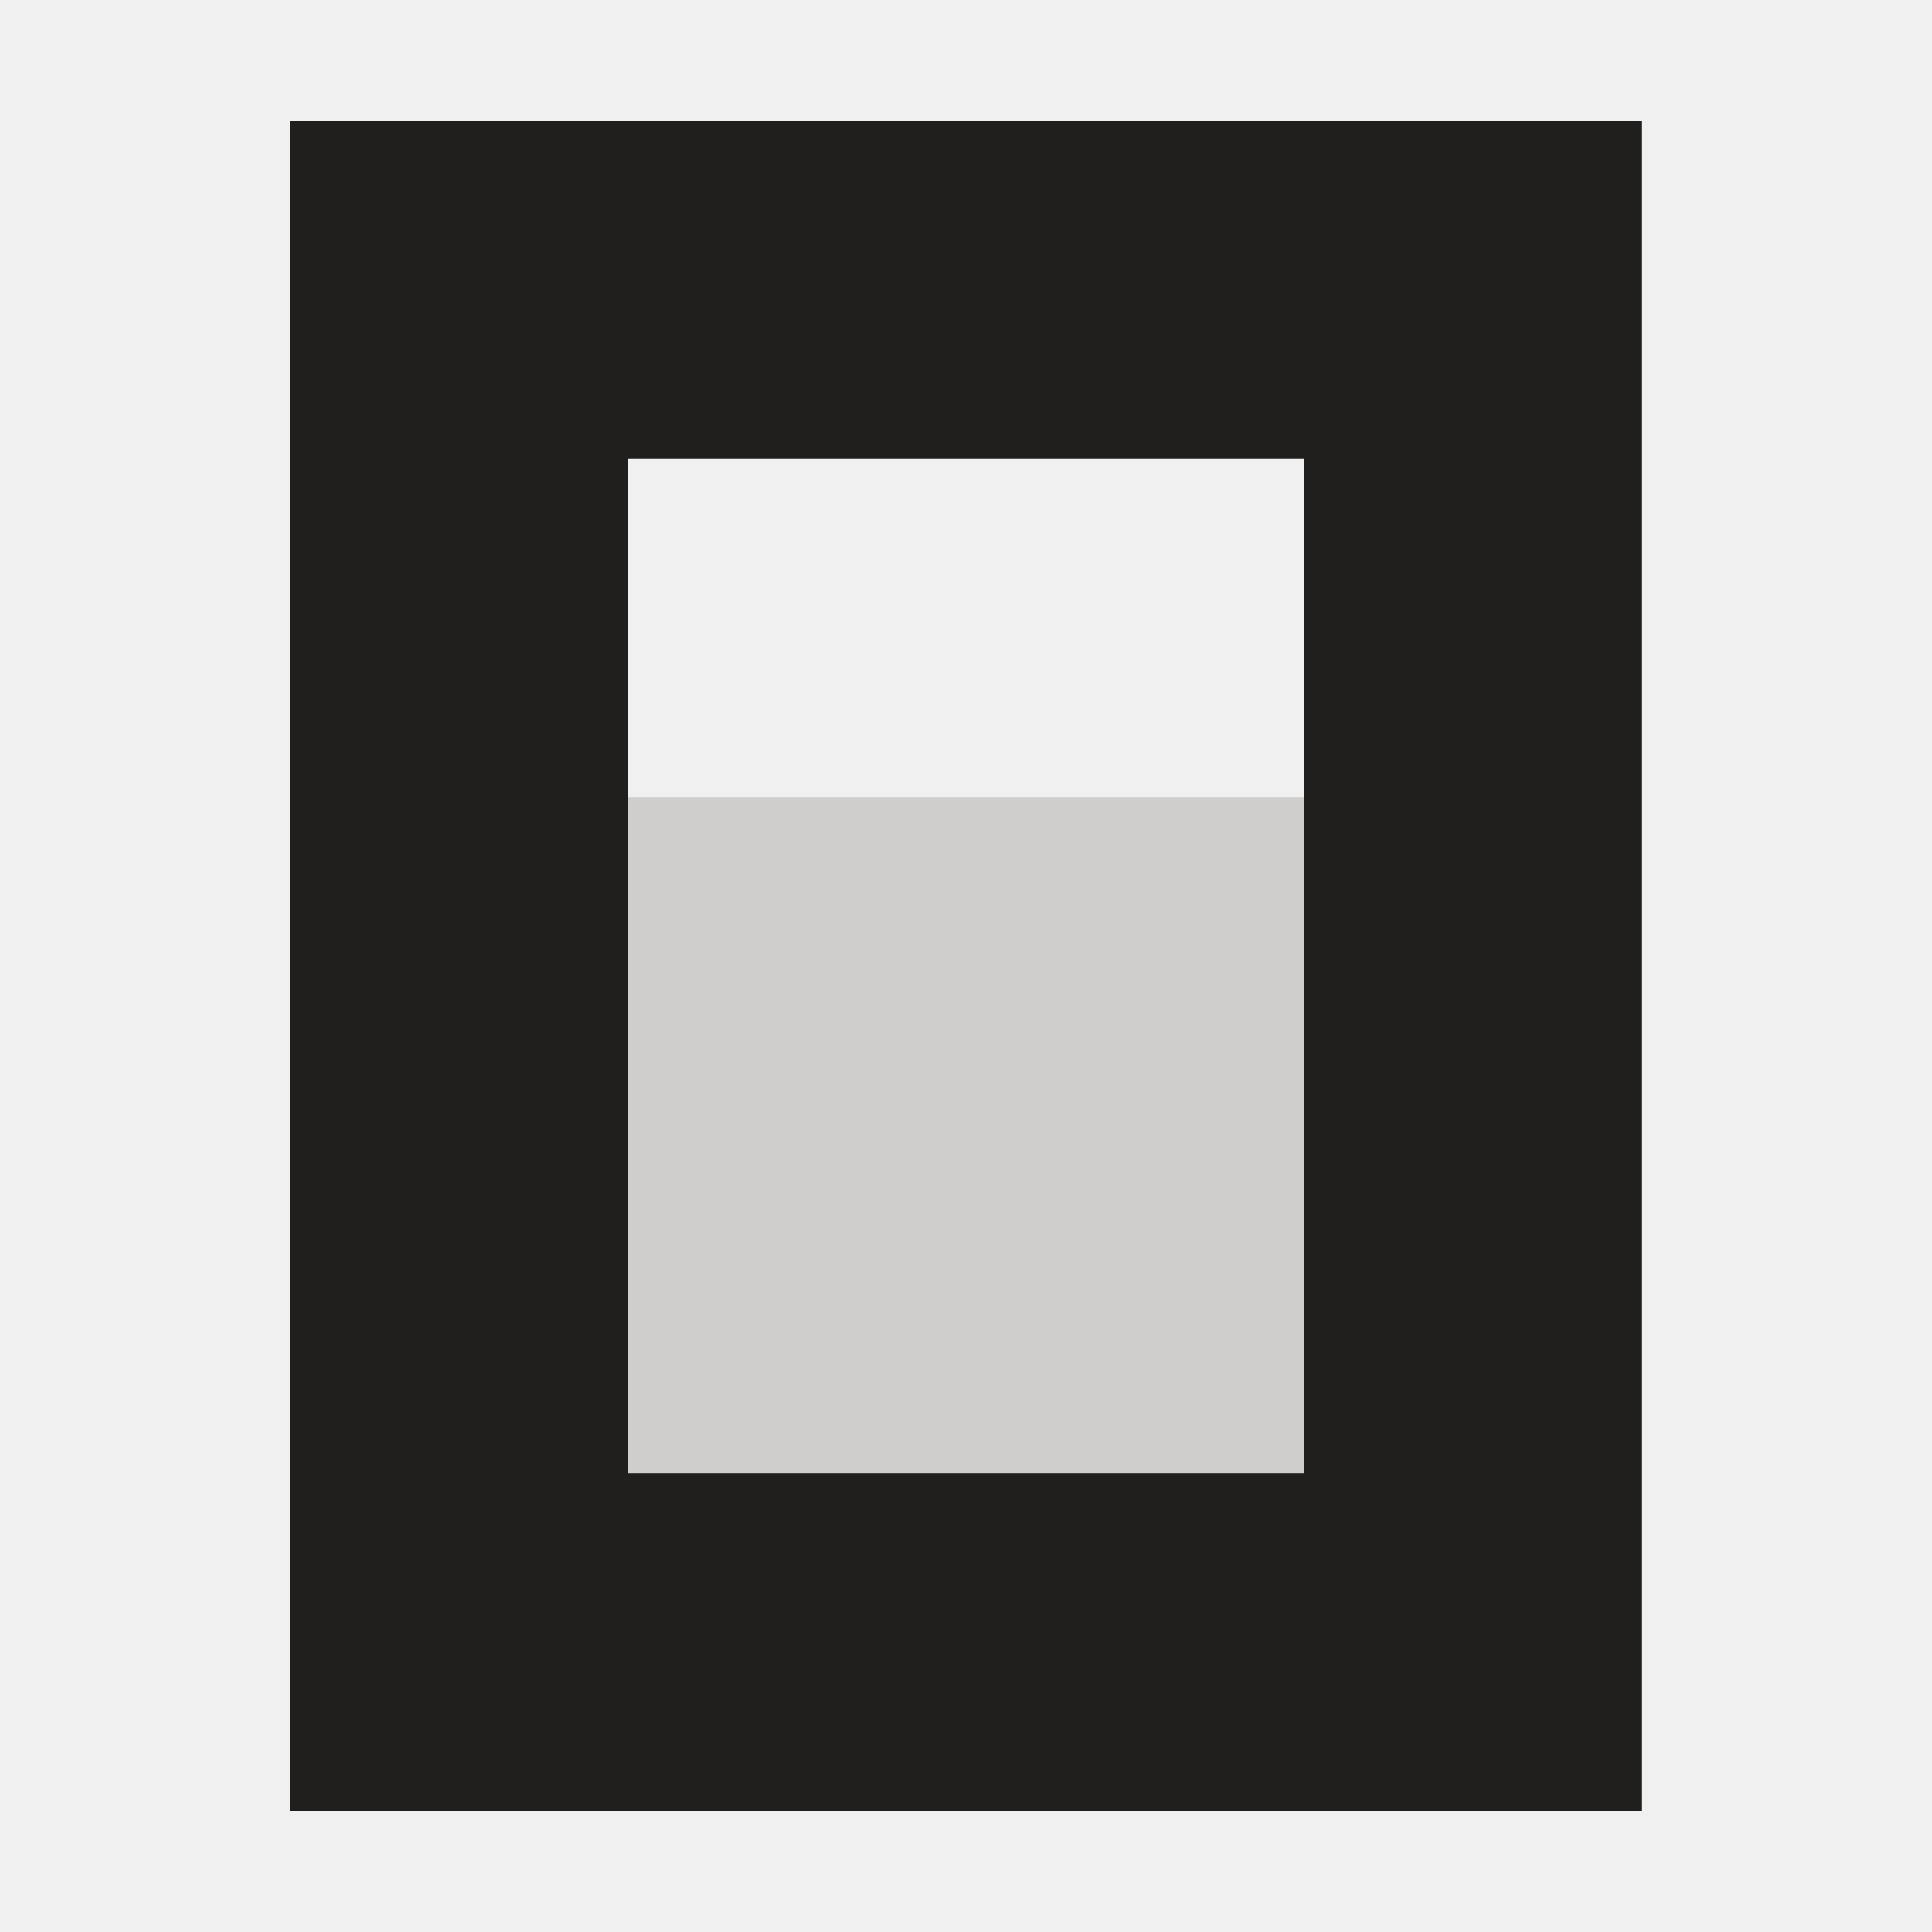
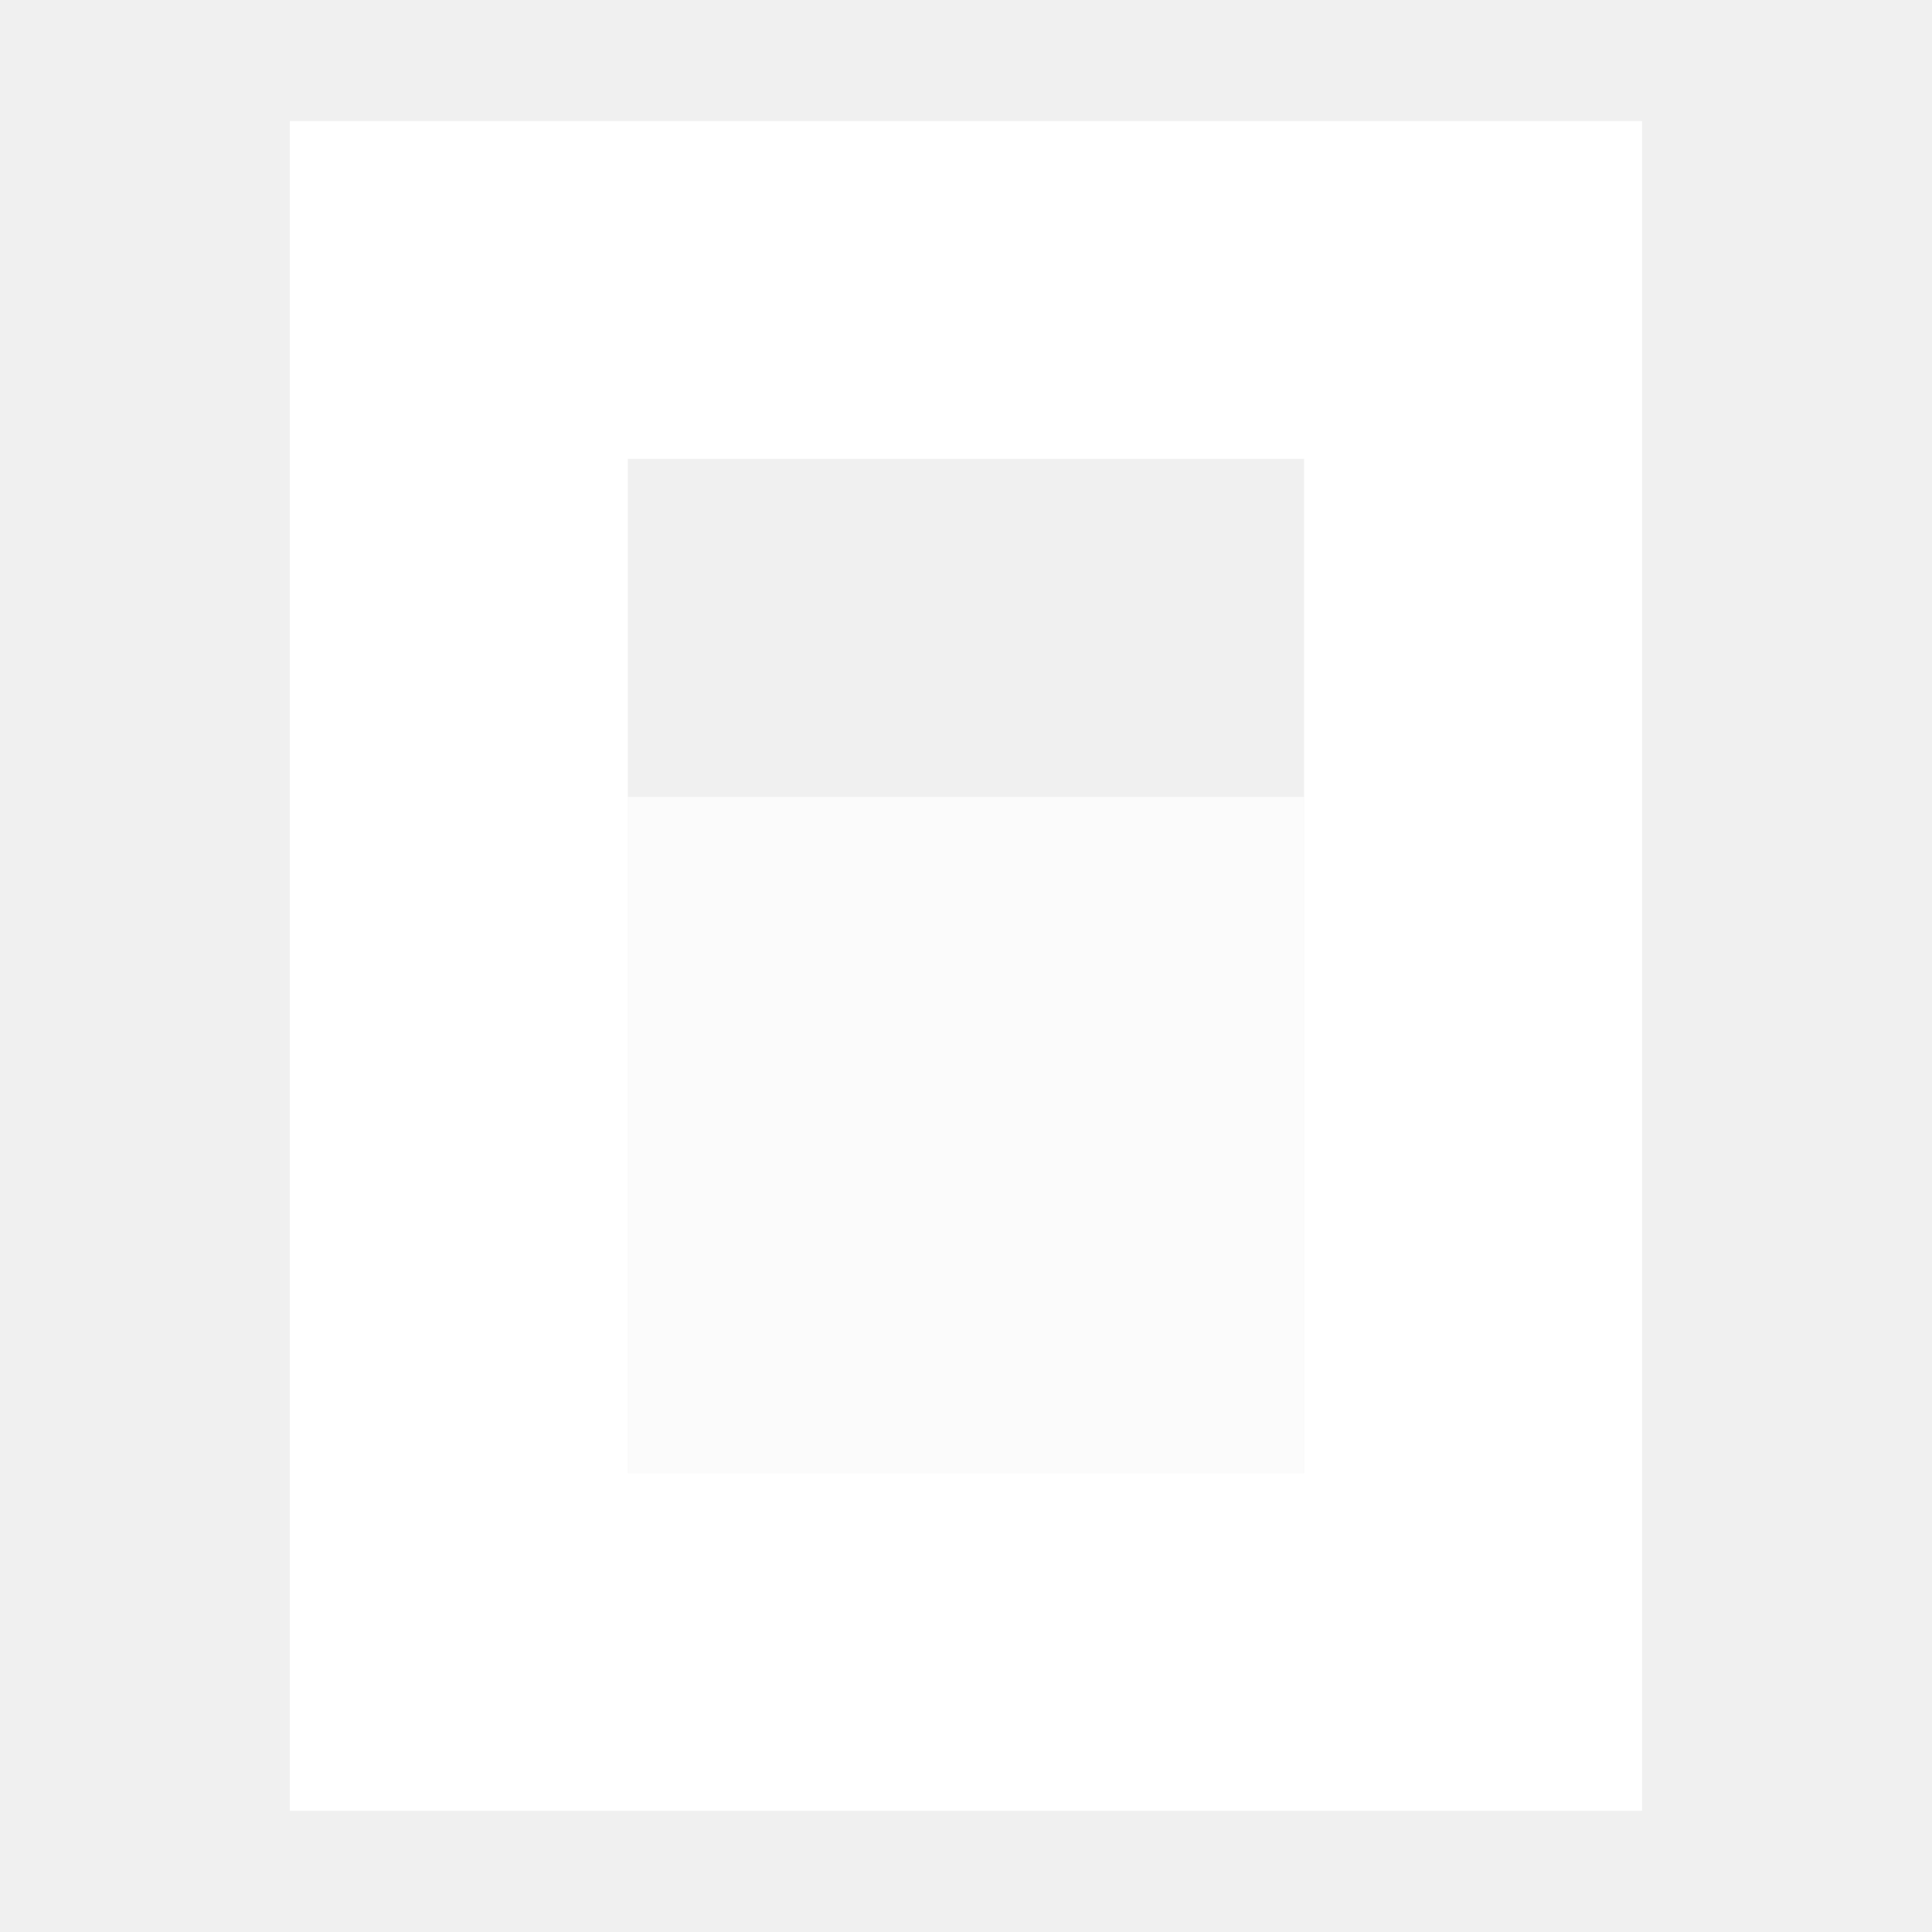
<svg xmlns="http://www.w3.org/2000/svg" width="40" height="40" viewBox="0 0 32 32">
  <g fill="none">
    <g clip-path="url(#SVGeP5Myl1x)" transform="translate(4.8 2)scale(.09333)">
      <mask id="SVG6J7nseBa" width="240" height="300" x="0" y="0" maskUnits="userSpaceOnUse">
        <path fill="#fff" d="M240 0H0v300h240z" />
      </mask>
      <g mask="url(#SVG6J7nseBa)">
-         <path fill="#cfcecd" d="M180 240H60V120h120z" />
-         <path fill="#211e1e" d="M180 60H60v180h120zm60 240H0V0h240z" />
+         <path fill="#ffffff" fill-opacity="0.7" d="M180 240H60V120h120z" />
+         <path fill="#ffffff" d="M180 60H60v180h120zm60 240H0V0h240z" />
      </g>
    </g>
    <defs>
      <clipPath id="SVGeP5Myl1x">
        <path fill="#fff" d="M0 0h240v300H0z" />
      </clipPath>
    </defs>
  </g>
</svg>
